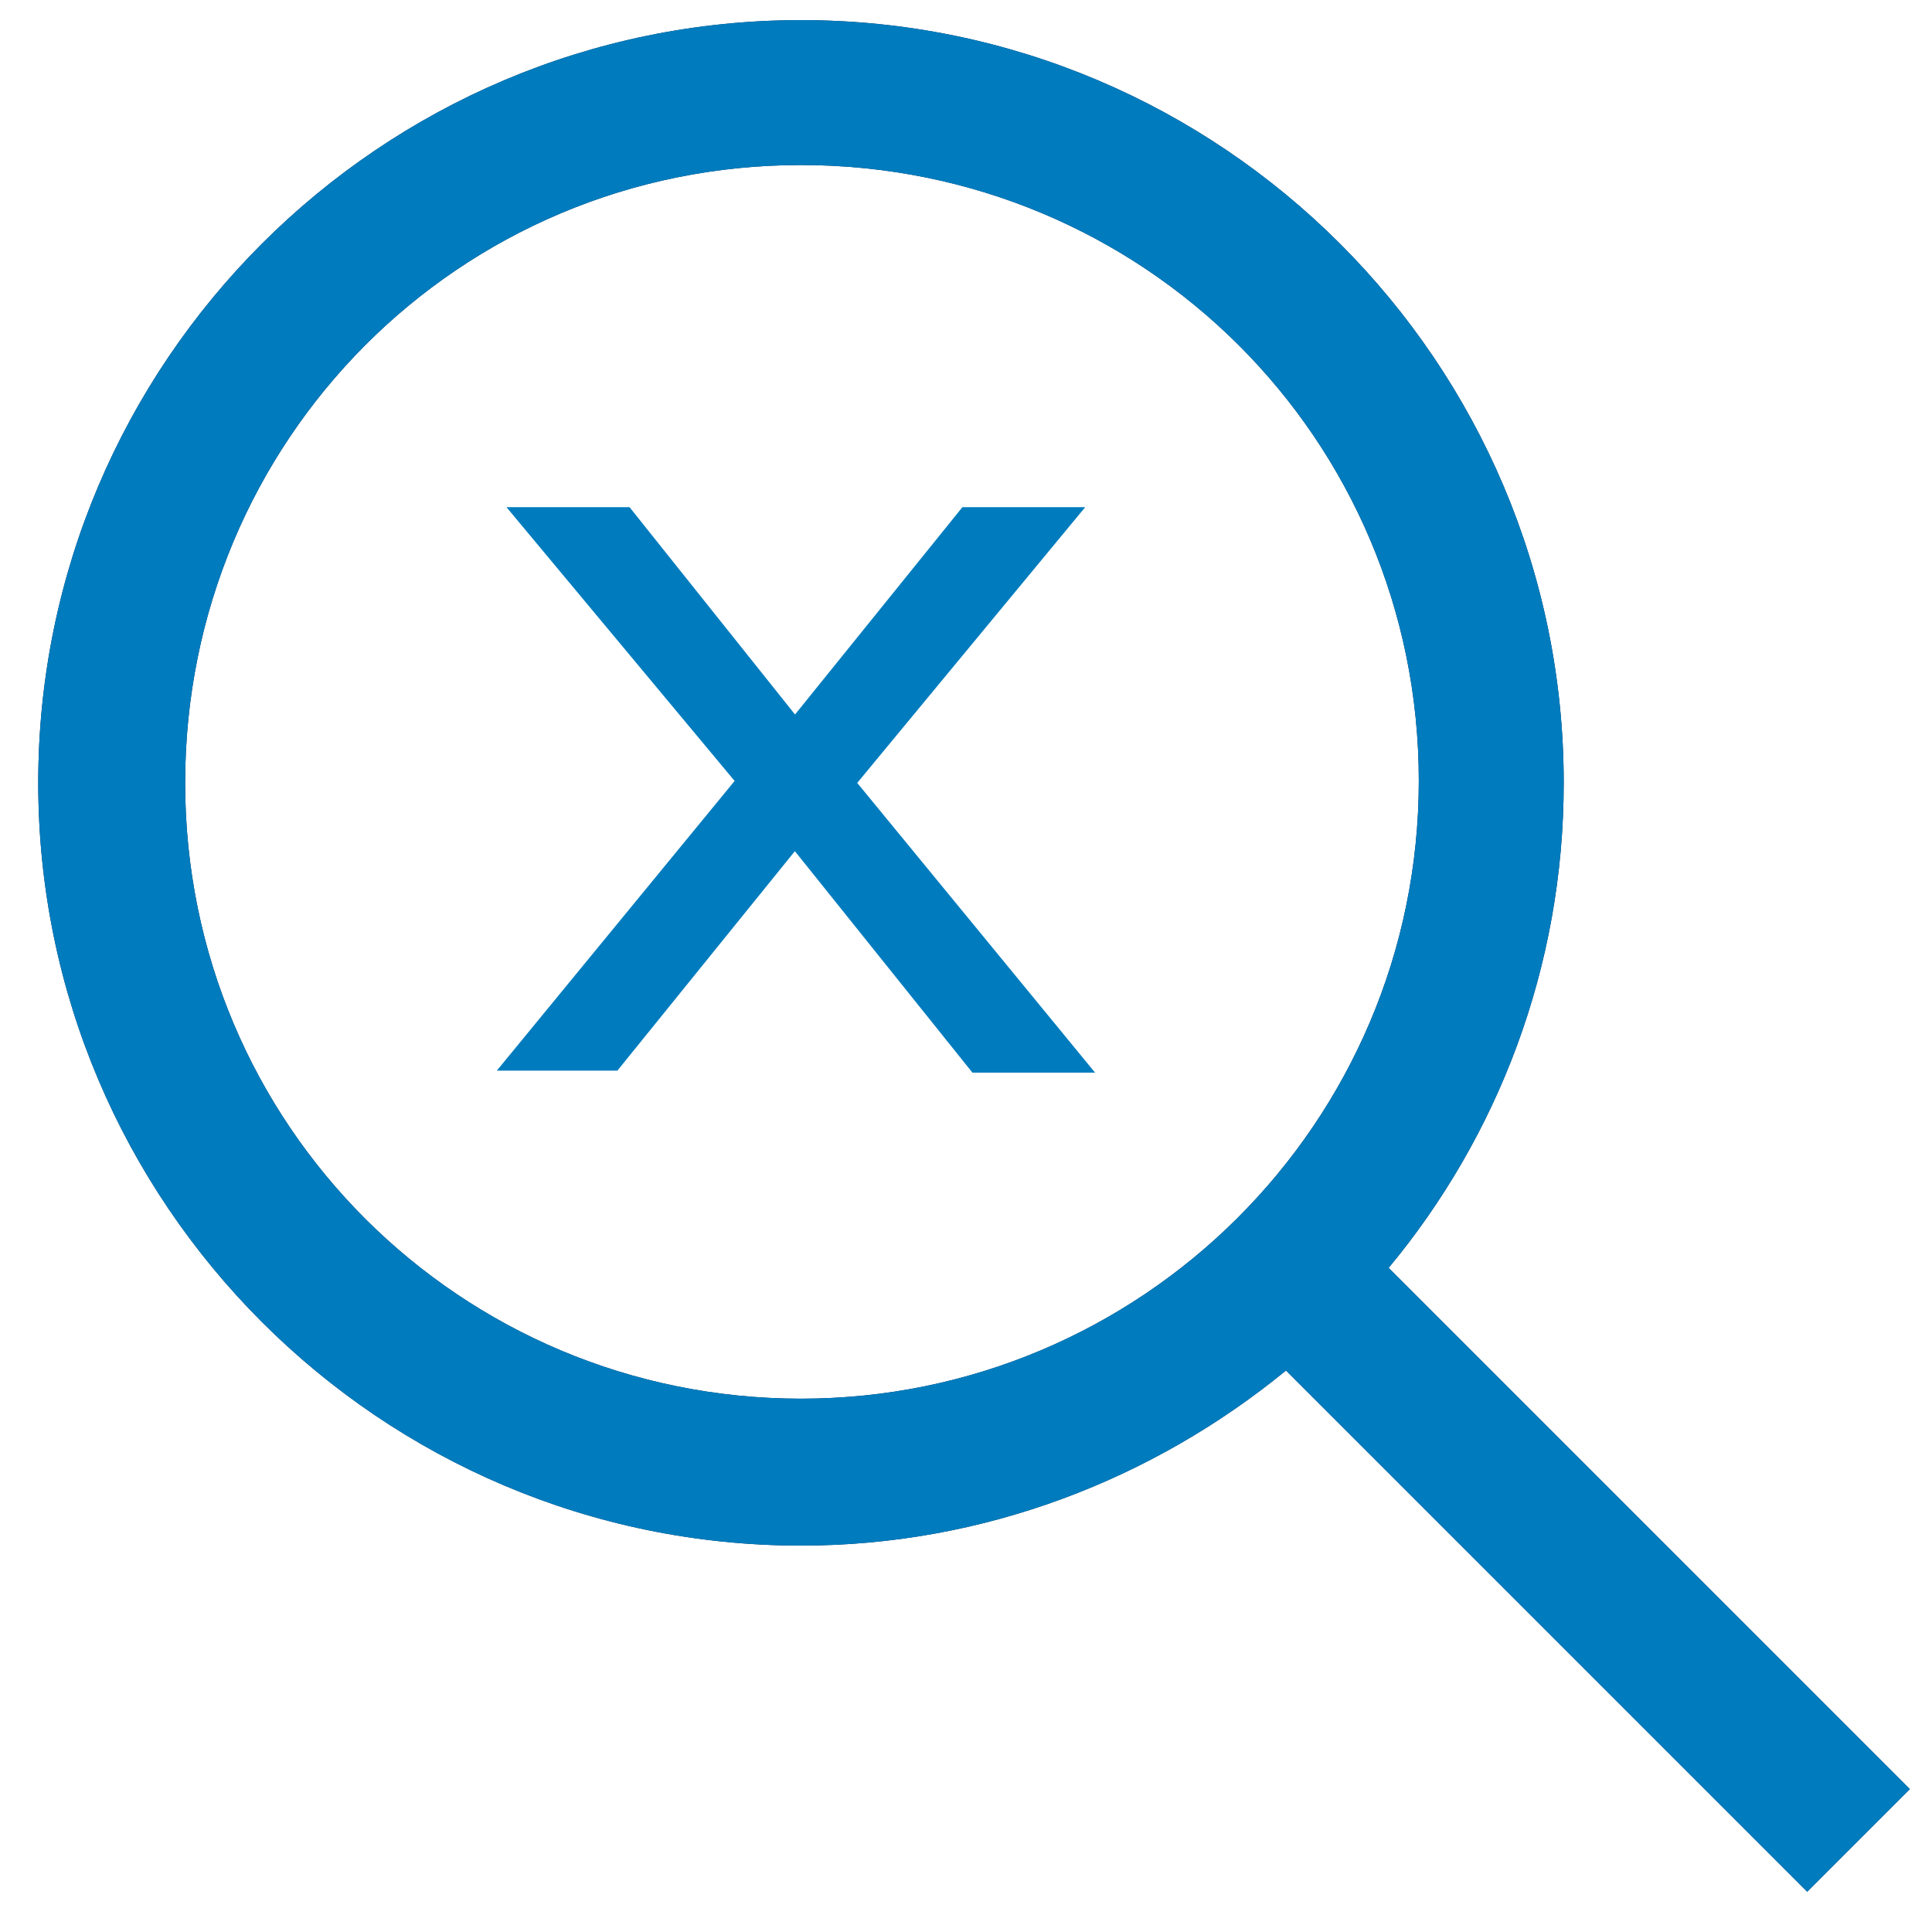
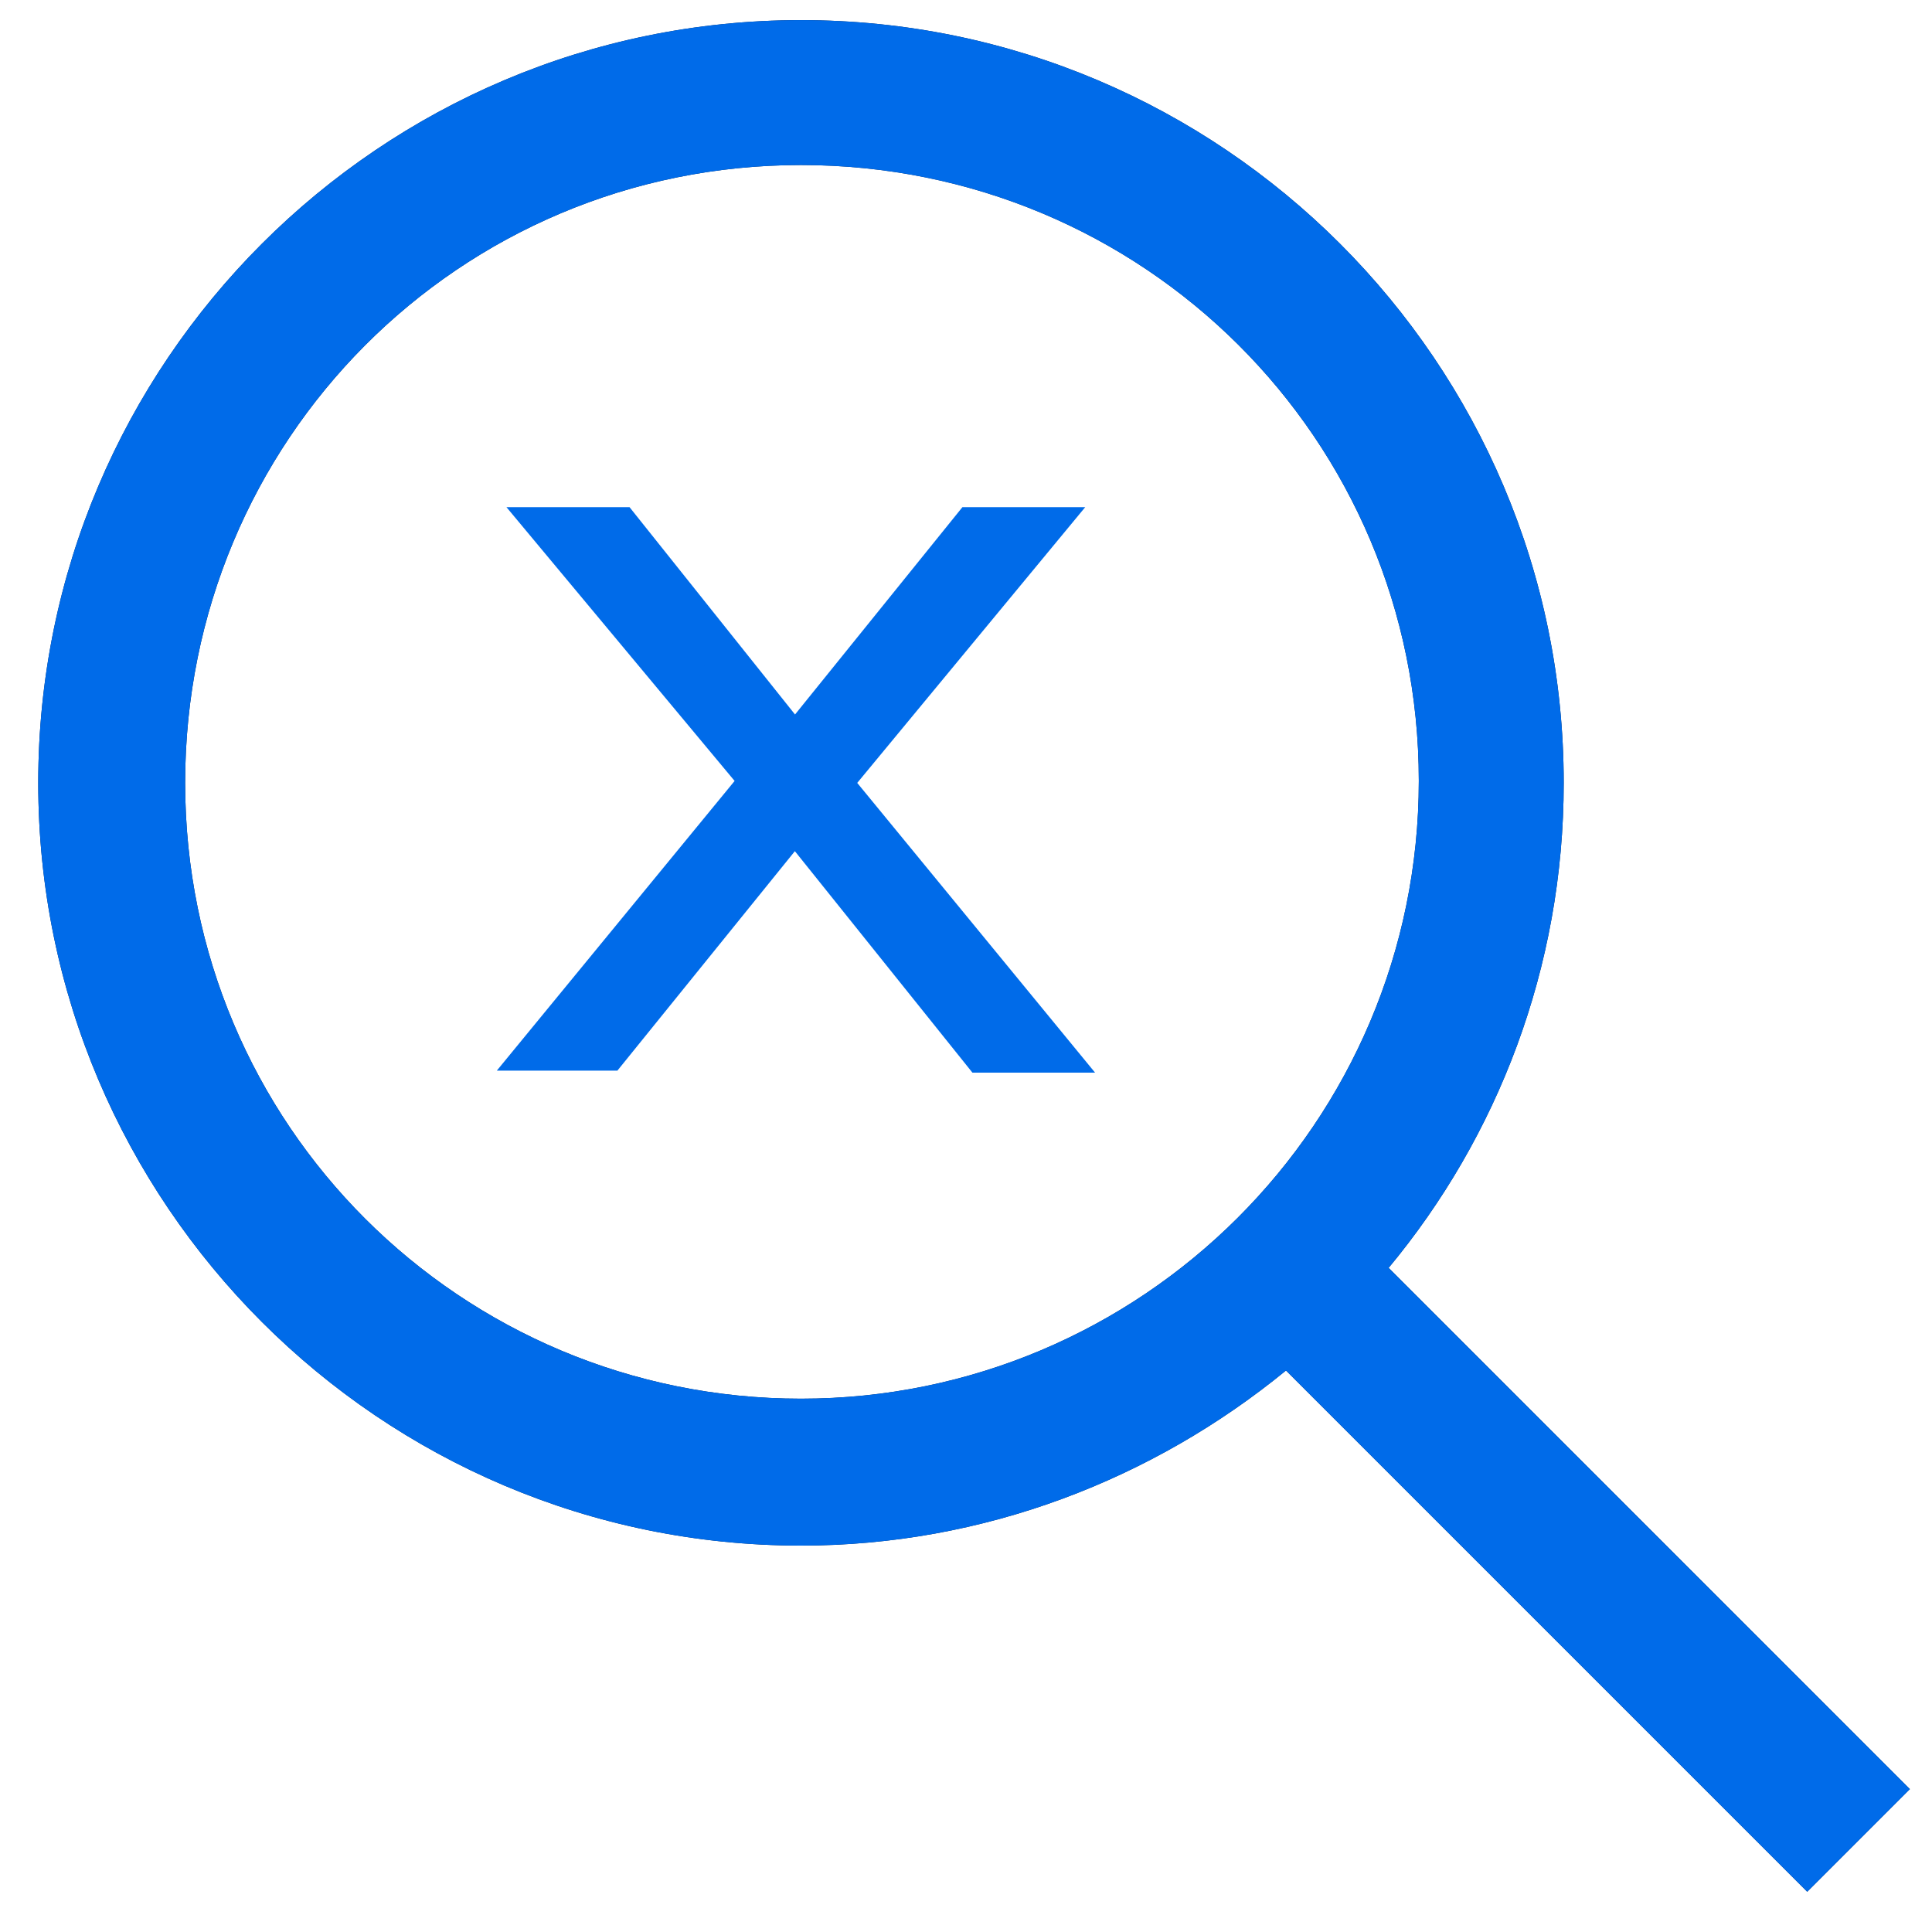
<svg xmlns="http://www.w3.org/2000/svg" xmlns:xlink="http://www.w3.org/1999/xlink" version="1.1" id="Layer_1" x="0px" y="0px" viewBox="0 0 96 96" style="enable-background:new 0 0 96 96;" xml:space="preserve">
  <style type="text/css">
	.st0{clip-path:url(#SVGID_2_);}
	.st1{clip-path:url(#SVGID_4_);enable-background:new    ;}
	.st2{clip-path:url(#SVGID_6_);}
	.st3{clip-path:url(#SVGID_8_);fill:#052049;}
	.st4{clip-path:url(#SVGID_10_);}
- 	.st5{clip-path:url(#SVGID_12_);fill:#007CBE;}
- 	.st6{fill:#007CBE;stroke:#007CBE;stroke-width:2;stroke-miterlimit:10;}
+ 	.st5{clip-path:url(#SVGID_12_);fill:#006BE9;}
+ 	.st6{fill:#006BE9;stroke:#006BE9;stroke-width:2;stroke-miterlimit:10;}
</style>
  <g>
    <defs>
      <path id="SVGID_1_" d="M39.8,69.5c16.9,0,30.7-13.7,30.7-30.7S56.8,8.2,39.8,8.2S9.2,21.9,9.2,38.9S22.9,69.5,39.8,69.5z     M63.9,68.1c-6.6,5.4-15,8.7-24.1,8.7c-20.9,0-37.9-17-37.9-37.9S18.9,1,39.8,1s37.9,17,37.9,37.9c0,9.2-3.3,17.6-8.7,24.1    l25.9,25.9L89.8,94L63.9,68.1z" />
    </defs>
    <clipPath id="SVGID_2_">
      <use xlink:href="#SVGID_1_" style="overflow:visible;" />
    </clipPath>
    <g class="st0">
      <defs>
        <rect id="SVGID_3_" x="-9.3" y="-10.2" width="115.4" height="115.4" />
      </defs>
      <clipPath id="SVGID_4_">
        <use xlink:href="#SVGID_3_" style="overflow:visible;" />
      </clipPath>
      <g class="st1">
        <g>
          <defs>
            <rect id="SVGID_5_" x="-16.5" y="-17.4" width="129.9" height="129.9" />
          </defs>
          <clipPath id="SVGID_6_">
            <use xlink:href="#SVGID_5_" style="overflow:visible;" />
          </clipPath>
          <g class="st2">
            <defs>
              <rect id="SVGID_7_" x="1.5" y="0.6" width="93.8" height="93.8" />
            </defs>
            <clipPath id="SVGID_8_">
              <use xlink:href="#SVGID_7_" style="overflow:visible;" />
            </clipPath>
            <rect x="-16.1" y="-17" class="st3" width="129.1" height="129.1" />
          </g>
          <g class="st2">
            <defs>
              <rect id="SVGID_9_" x="-9.3" y="-10.2" width="115.4" height="115.4" />
            </defs>
            <clipPath id="SVGID_10_">
              <use xlink:href="#SVGID_9_" style="overflow:visible;" />
            </clipPath>
            <g class="st4">
              <defs>
                <rect id="SVGID_11_" x="1.5" y="0.6" width="93.8" height="93.8" />
              </defs>
              <clipPath id="SVGID_12_">
                <use xlink:href="#SVGID_11_" style="overflow:visible;" />
              </clipPath>
              <rect x="-27.3" y="-28.3" class="st5" width="151.5" height="151.5" />
            </g>
          </g>
        </g>
      </g>
    </g>
  </g>
  <g id="Layer_3">
    <g>
      <path class="st6" d="M39.5,40.7l-9.3,11.5h-3.4l11-13.4L27.3,26.2h3.5l8.7,10.9l8.8-10.9h3.5L41.3,38.9l11,13.4h-3.5L39.5,40.7z" />
    </g>
  </g>
</svg>
